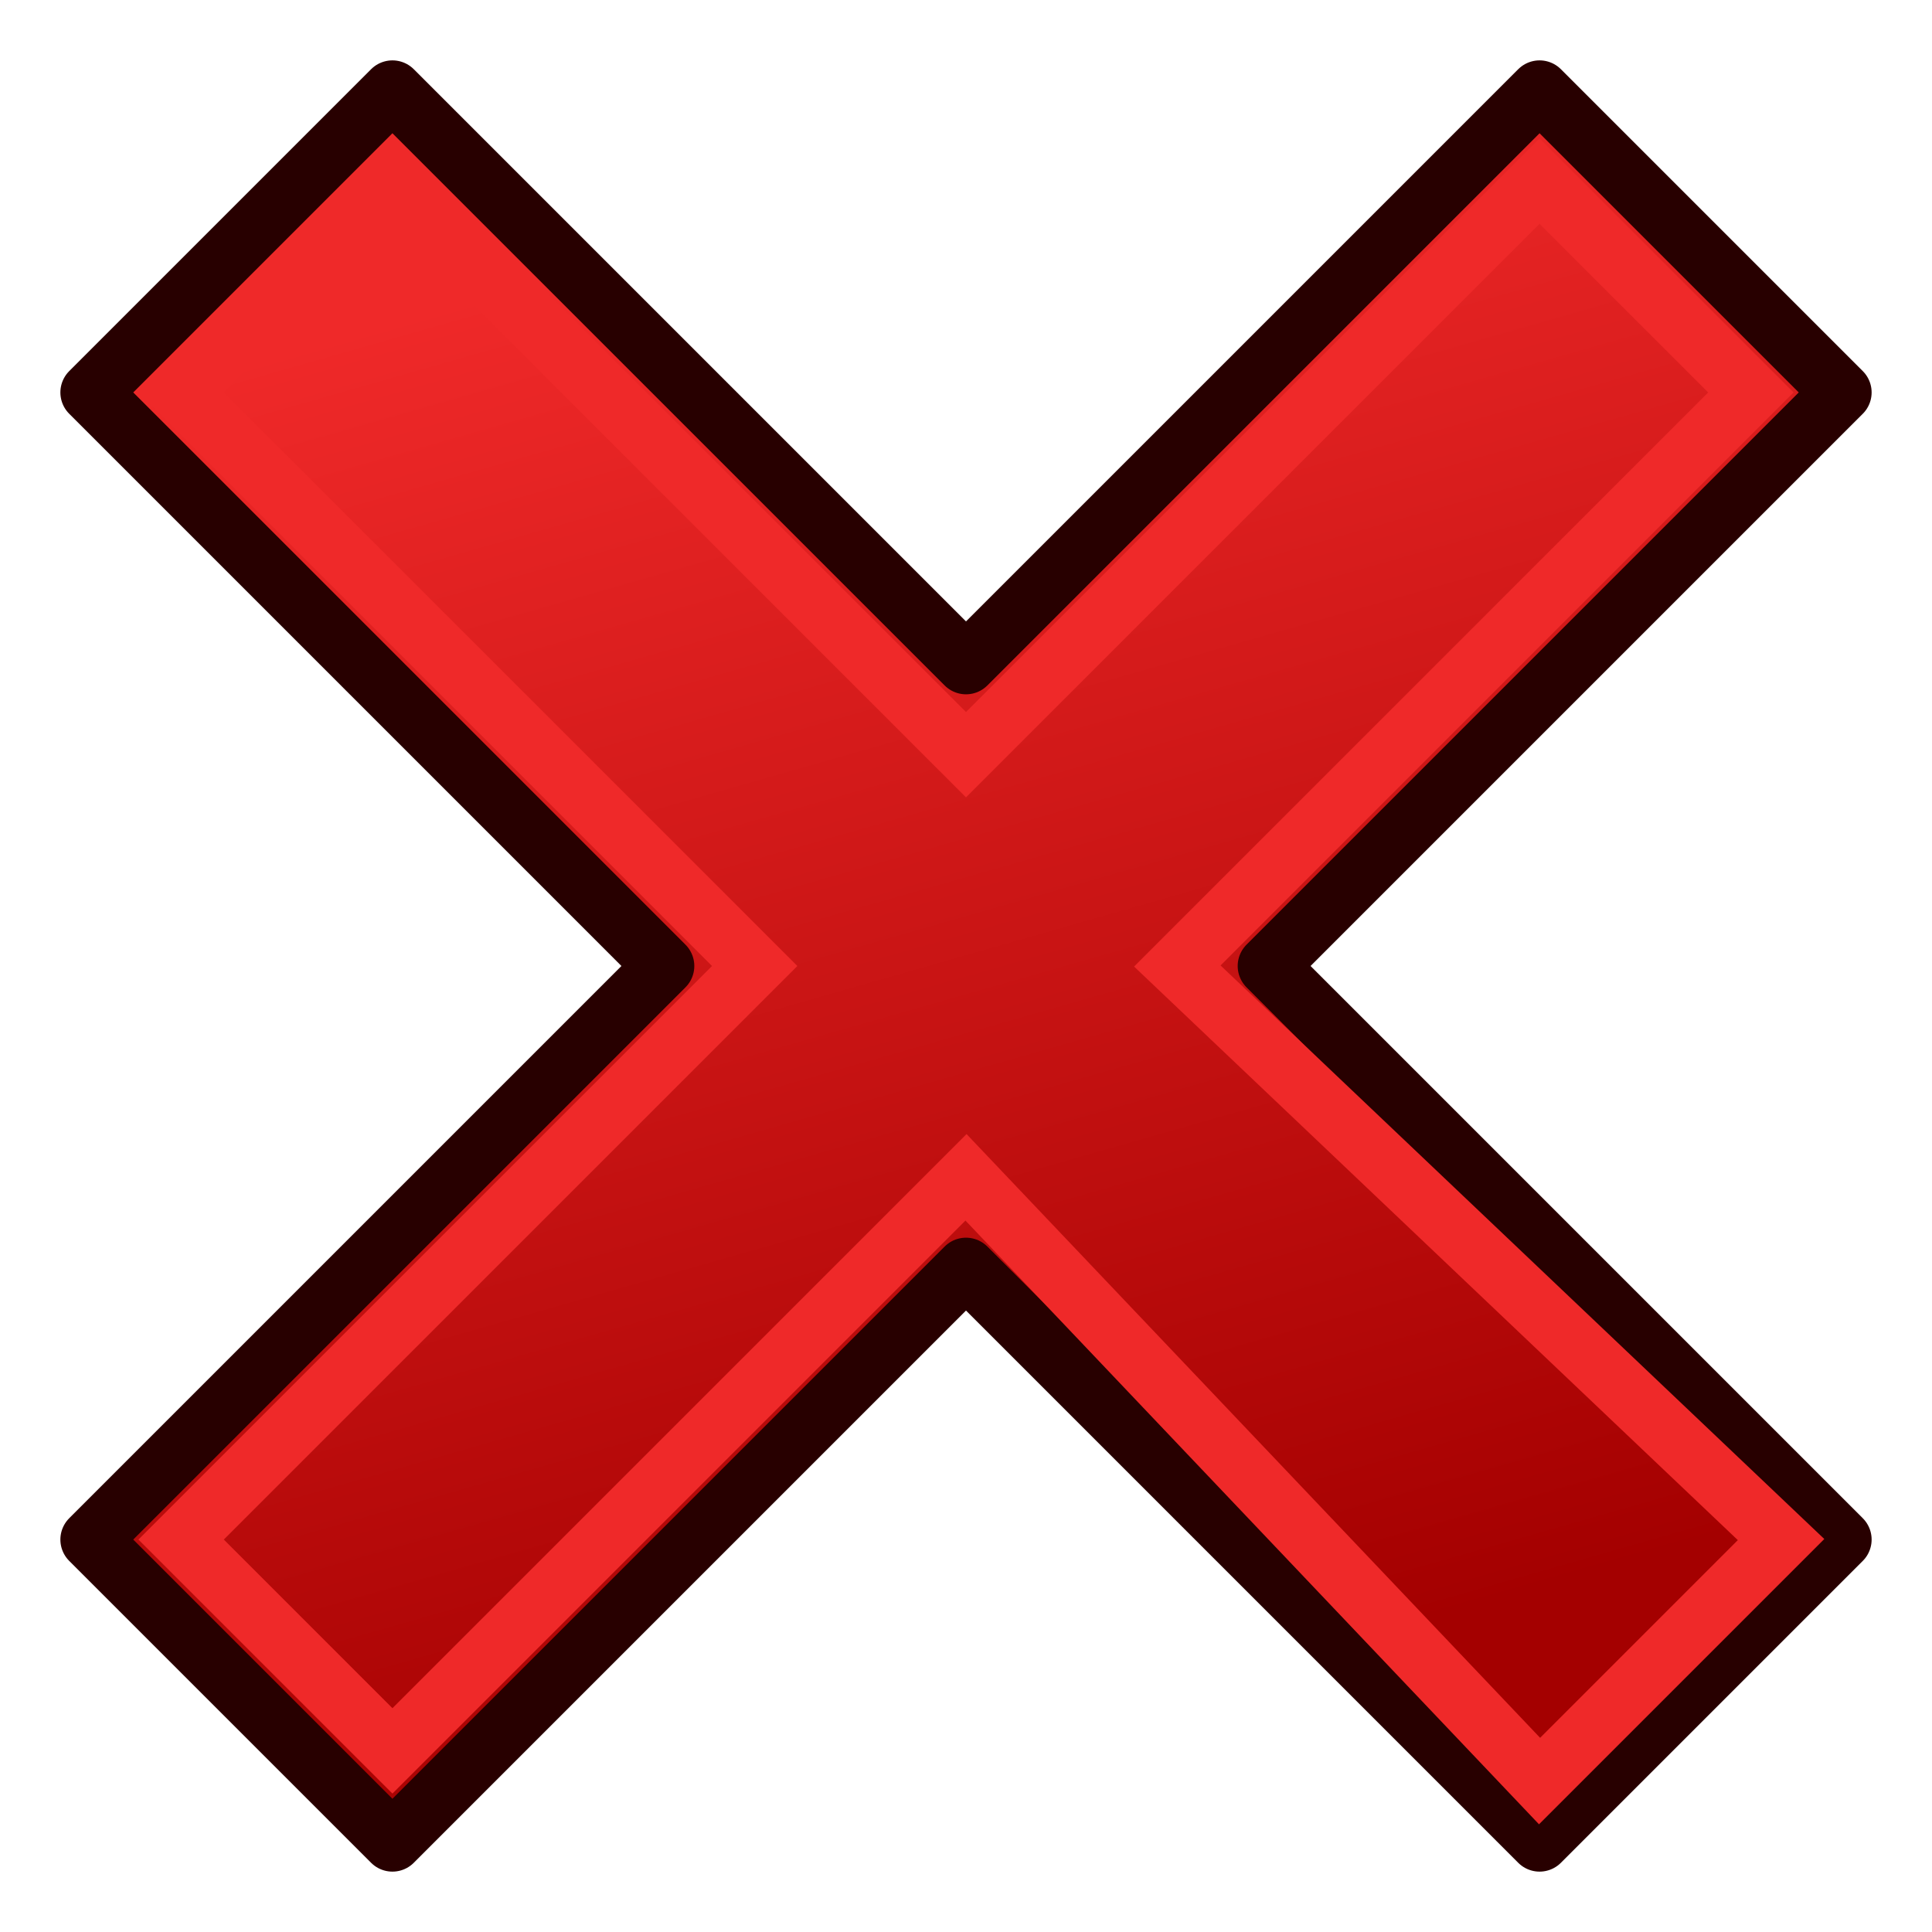
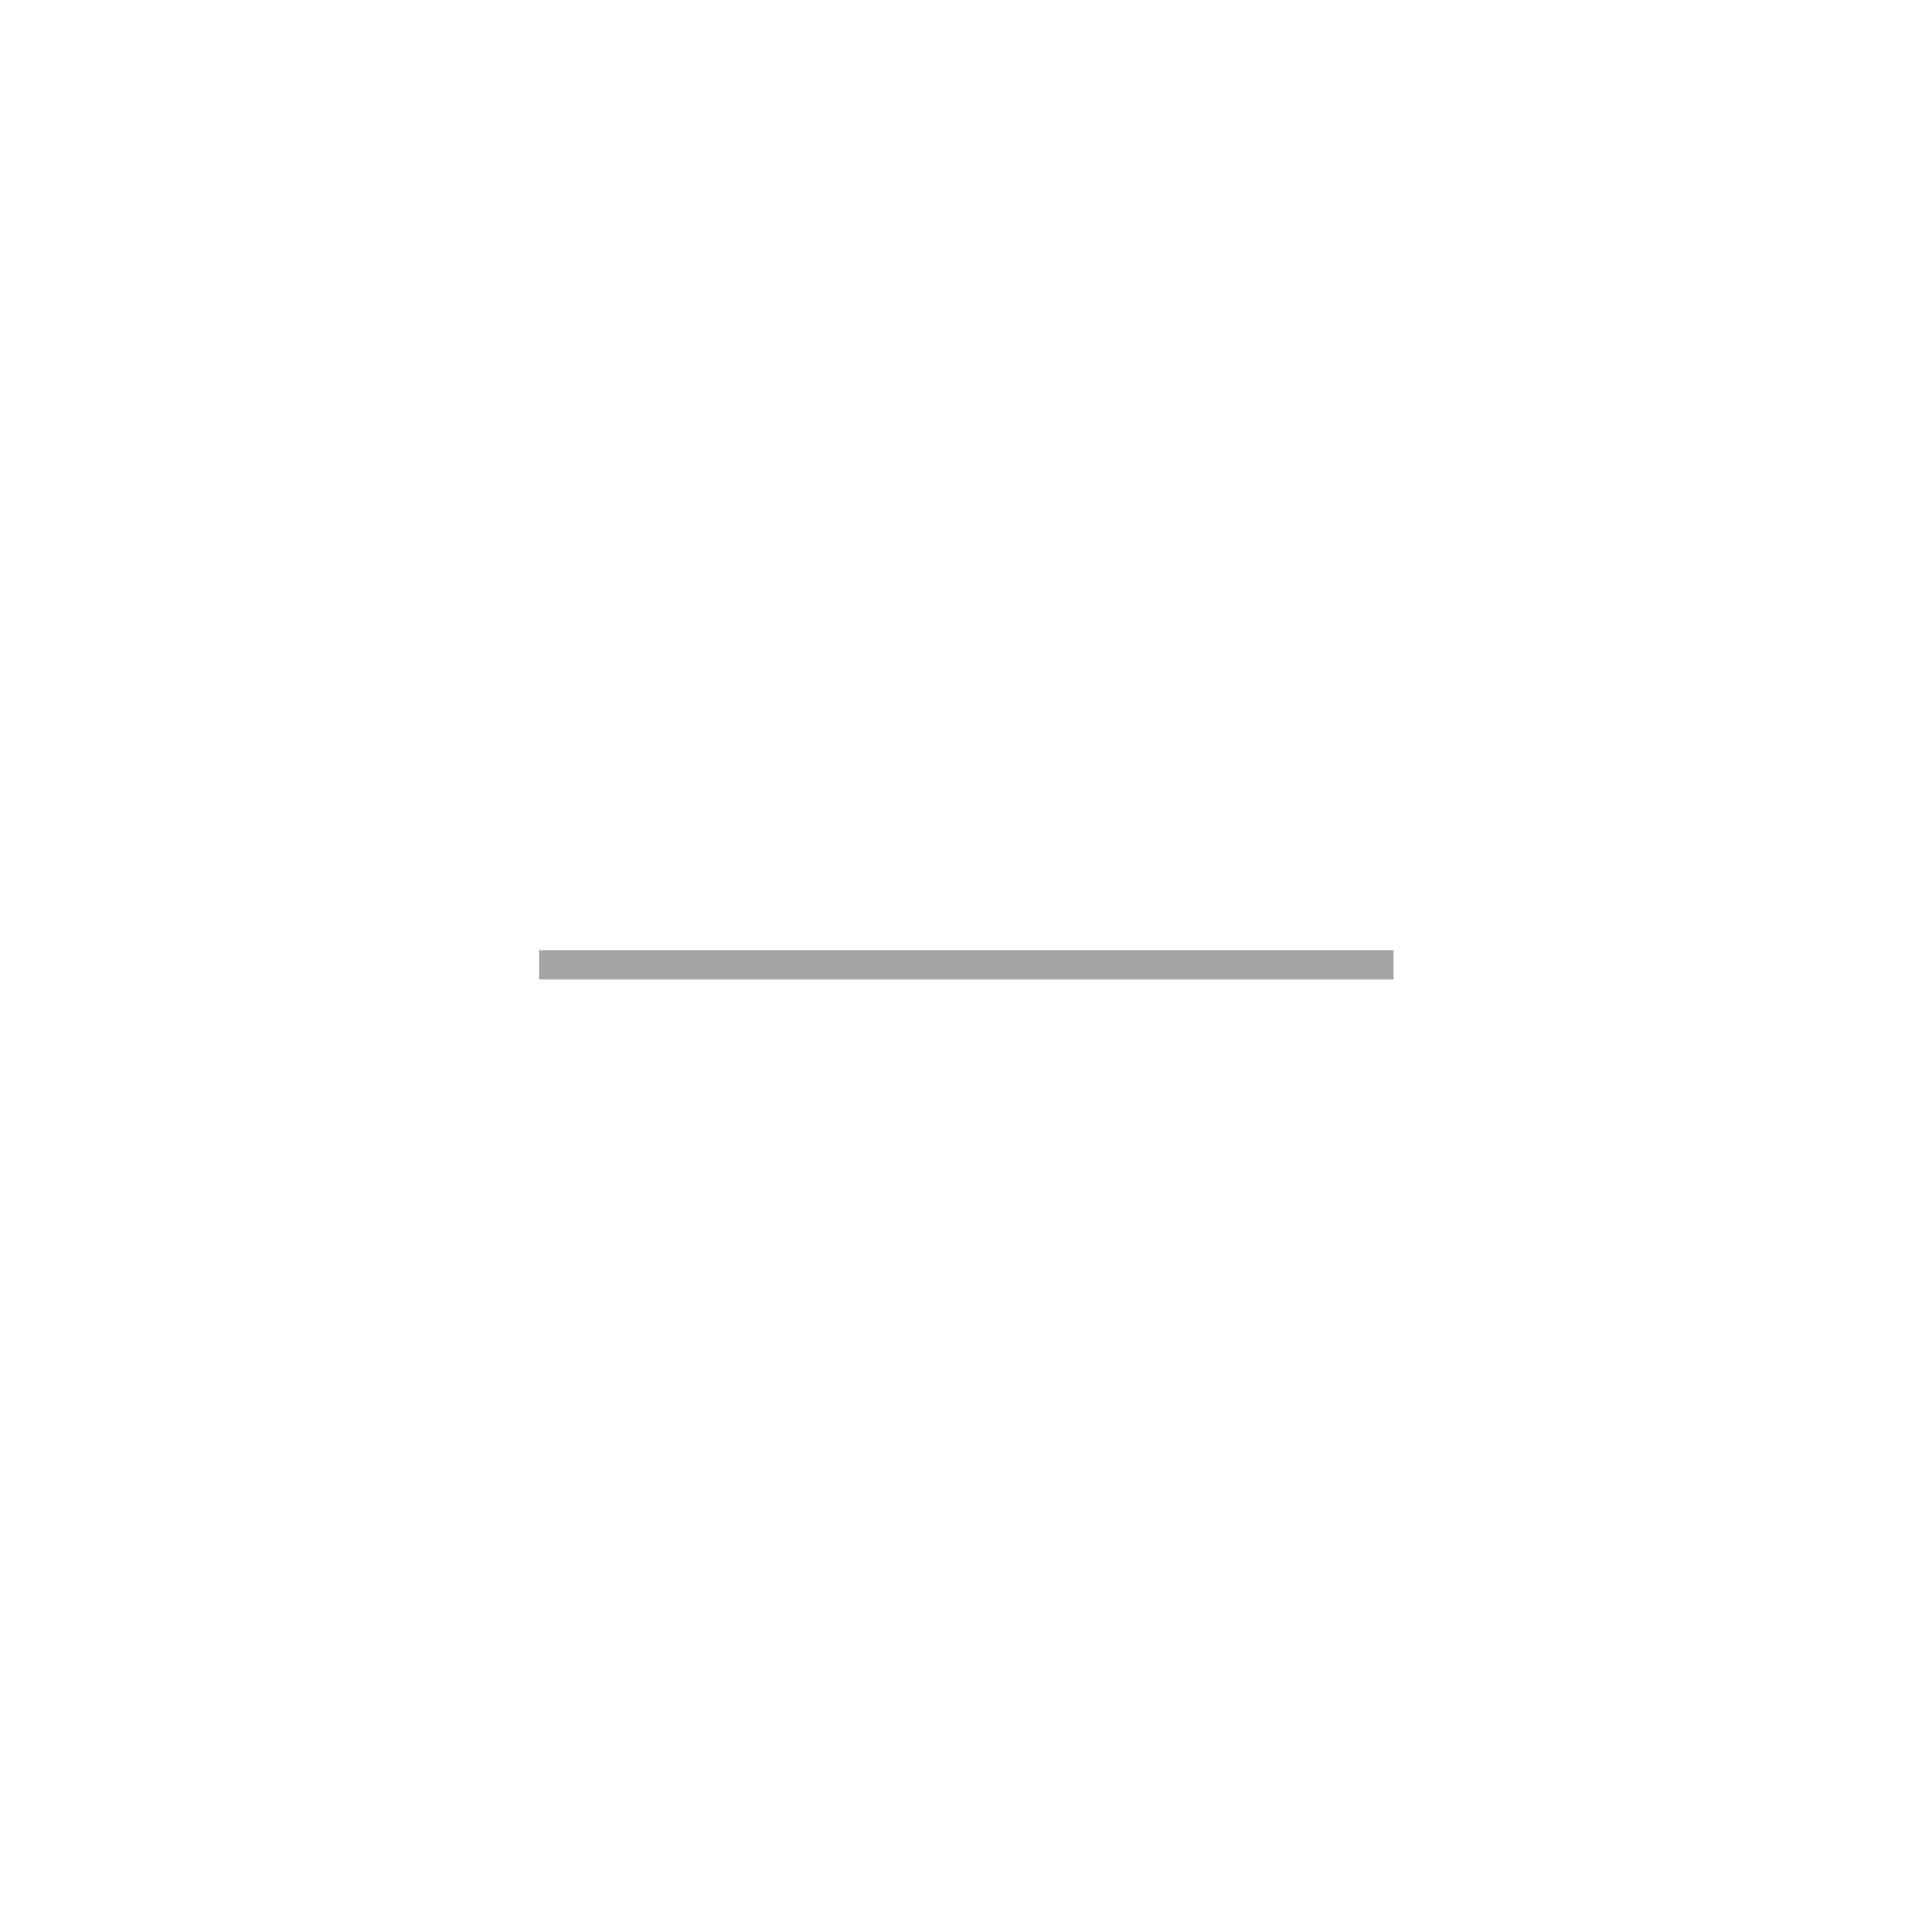
<svg xmlns="http://www.w3.org/2000/svg" xmlns:xlink="http://www.w3.org/1999/xlink" width="64px" height="64px" id="svg2816" version="1.1">
  <defs id="defs2818">
    <linearGradient id="linearGradient3846">
      <stop style="stop-color:#a40000;stop-opacity:1" offset="0" id="stop3848" />
      <stop style="stop-color:#ef2929;stop-opacity:1" offset="1" id="stop3850" />
    </linearGradient>
    <linearGradient id="linearGradient3602">
      <stop style="stop-color:#ff2600;stop-opacity:1" offset="0" id="stop3604" />
      <stop style="stop-color:#ff5f00;stop-opacity:1" offset="1" id="stop3606" />
    </linearGradient>
    <linearGradient xlink:href="#linearGradient3602-7" id="linearGradient3608-5" x1="3.909" y1="14.364" x2="24.818" y2="14.364" gradientUnits="userSpaceOnUse" />
    <linearGradient id="linearGradient3602-7">
      <stop style="stop-color:#c51900;stop-opacity:1" offset="0" id="stop3604-1" />
      <stop style="stop-color:#ff5f00;stop-opacity:1" offset="1" id="stop3606-3" />
    </linearGradient>
    <linearGradient xlink:href="#linearGradient3602-5" id="linearGradient3608-1" x1="3.909" y1="14.364" x2="24.818" y2="14.364" gradientUnits="userSpaceOnUse" />
    <linearGradient id="linearGradient3602-5">
      <stop style="stop-color:#c51900;stop-opacity:1" offset="0" id="stop3604-9" />
      <stop style="stop-color:#ff5f00;stop-opacity:1" offset="1" id="stop3606-9" />
    </linearGradient>
    <linearGradient y2="14.364" x2="24.818" y1="14.364" x1="3.909" gradientUnits="userSpaceOnUse" id="linearGradient3686" xlink:href="#linearGradient3602-5" />
    <linearGradient xlink:href="#linearGradient3602-58" id="linearGradient3608-8" x1="3.909" y1="14.364" x2="24.818" y2="14.364" gradientUnits="userSpaceOnUse" />
    <linearGradient id="linearGradient3602-58">
      <stop style="stop-color:#c51900;stop-opacity:1" offset="0" id="stop3604-2" />
      <stop style="stop-color:#ff5f00;stop-opacity:1" offset="1" id="stop3606-2" />
    </linearGradient>
    <linearGradient y2="14.364" x2="24.818" y1="14.364" x1="3.909" gradientUnits="userSpaceOnUse" id="linearGradient3726" xlink:href="#linearGradient3602-58" />
    <linearGradient xlink:href="#linearGradient3602-1" id="linearGradient3608" x1="3.909" y1="14.364" x2="24.818" y2="14.364" gradientUnits="userSpaceOnUse" />
    <linearGradient id="linearGradient3602-1">
      <stop style="stop-color:#ff2600;stop-opacity:1" offset="0" id="stop3604-22" />
      <stop style="stop-color:#ff5f00;stop-opacity:1" offset="1" id="stop3606-1" />
    </linearGradient>
    <linearGradient id="linearGradient3602-1-9">
      <stop style="stop-color:#ff2600;stop-opacity:1" offset="0" id="stop3604-22-5" />
      <stop style="stop-color:#ff5f00;stop-opacity:1" offset="1" id="stop3606-1-4" />
    </linearGradient>
    <linearGradient y2="14.364" x2="24.818" y1="14.364" x1="3.909" gradientUnits="userSpaceOnUse" id="linearGradient8395" xlink:href="#linearGradient3602-1-9" />
    <linearGradient id="linearGradient3602-1-2">
      <stop style="stop-color:#ff2600;stop-opacity:1" offset="0" id="stop3604-22-55" />
      <stop style="stop-color:#ff5f00;stop-opacity:1" offset="1" id="stop3606-1-8" />
    </linearGradient>
-     <linearGradient xlink:href="#linearGradient3846" id="linearGradient3852" x1="36" y1="57" x2="22" y2="8" gradientUnits="userSpaceOnUse" />
+     <linearGradient xlink:href="#linearGradient3846" id="linearGradient3852" x1="36" y1="57" x2="22" y2="8" gradientUnits="userSpaceOnUse" gradientTransform="translate(77.1676,2.163578)" />
  </defs>
-   <g id="layer1">
-     <path style="color:#000000;fill:url(#linearGradient3852);fill-opacity:1;fill-rule:nonzero;stroke:#280000;stroke-width:2;stroke-linecap:square;stroke-linejoin:round;stroke-miterlimit:4;stroke-opacity:1;stroke-dasharray:none;stroke-dashoffset:0;marker:none;visibility:visible;display:inline;overflow:visible;enable-background:accumulate" d="M 3,13 22,32 3,51 13,61 32,42 51,61 61,51 42,32 61,13 51,3 32,22 13,3 z" id="rect8776" />
-     <path style="color:#000000;fill:none;fill-opacity:1;fill-rule:nonzero;stroke:#ef2929;stroke-width:2;stroke-linecap:square;stroke-linejoin:miter;stroke-miterlimit:4;stroke-opacity:1;stroke-dasharray:none;stroke-dashoffset:0;marker:none;visibility:visible;display:inline;overflow:visible;enable-background:accumulate" d="M 6,13 25,32 6,51 13,58 32,39 51,59 59,51 39,32 58,13 51,6 32,25 13,6 z" id="rect8776-1" />
-   </g>
+   <path style="fill:none;stroke:#a3a3a3;stroke-width:0.975;stroke-linecap:butt;stroke-linejoin:miter;stroke-miterlimit:4;stroke-dasharray:none;stroke-opacity:1" d="M 17.873,31.958 H 46.17" id="path894-1" />
</svg>
